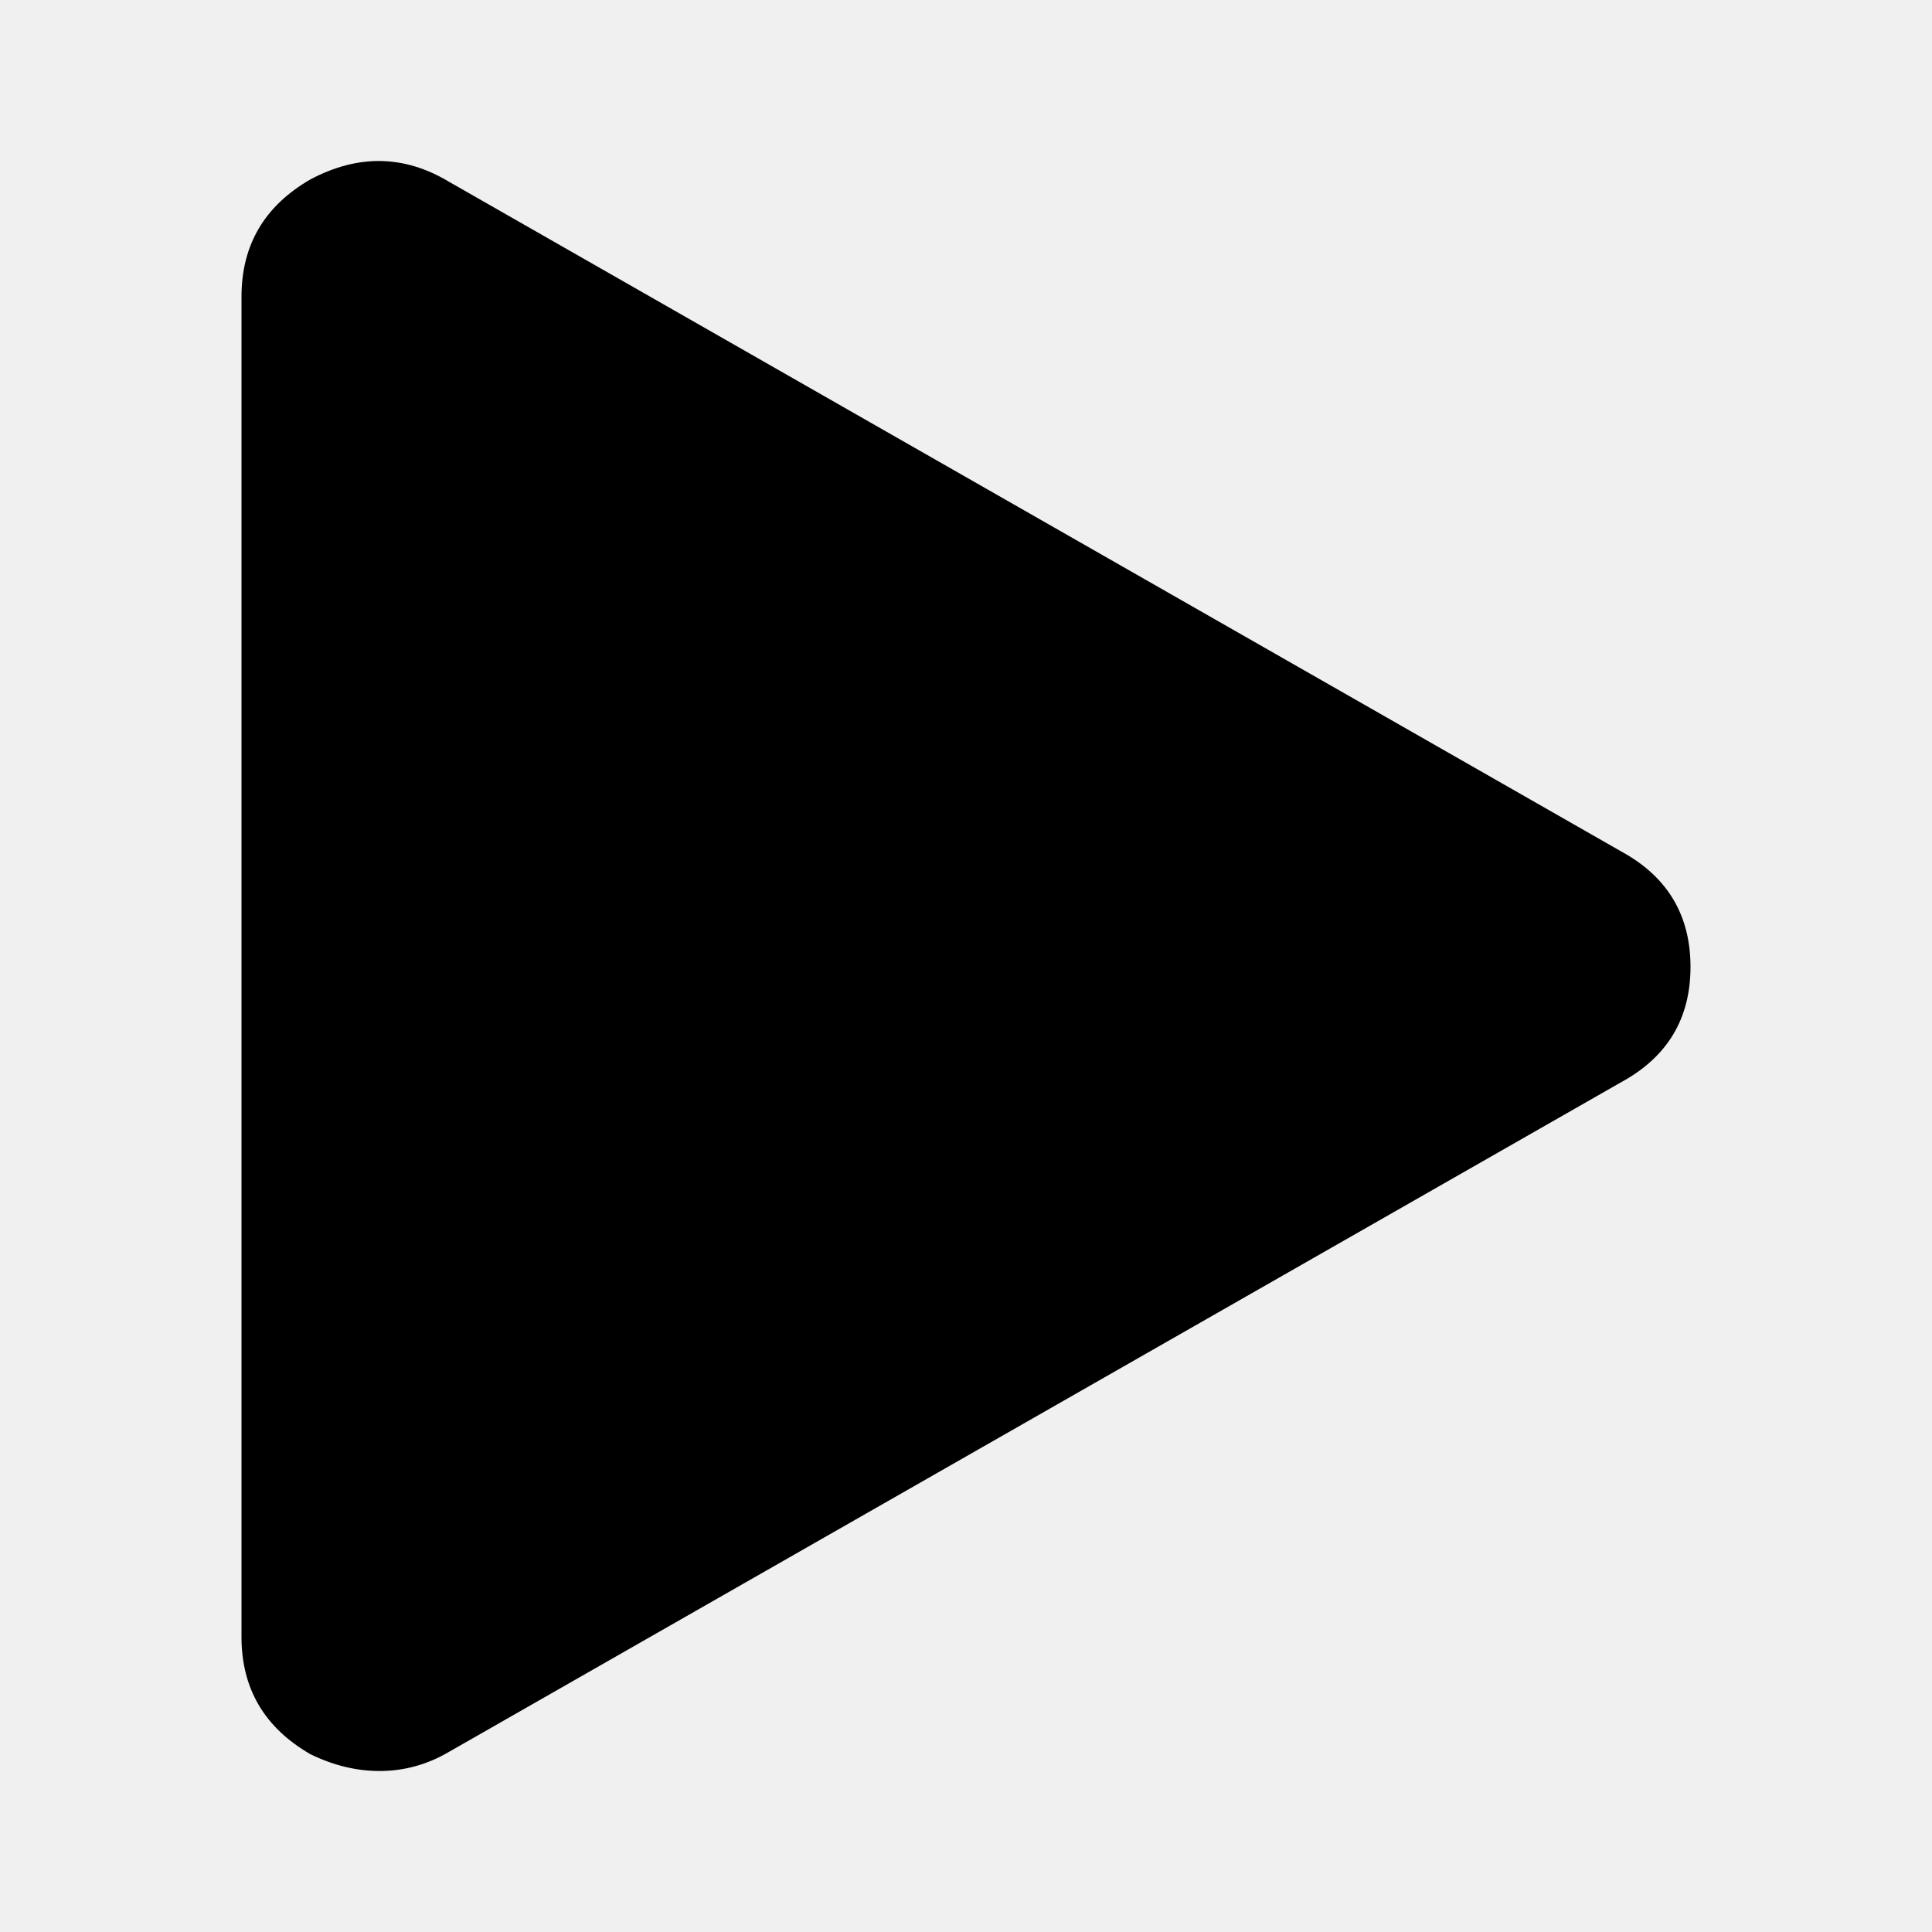
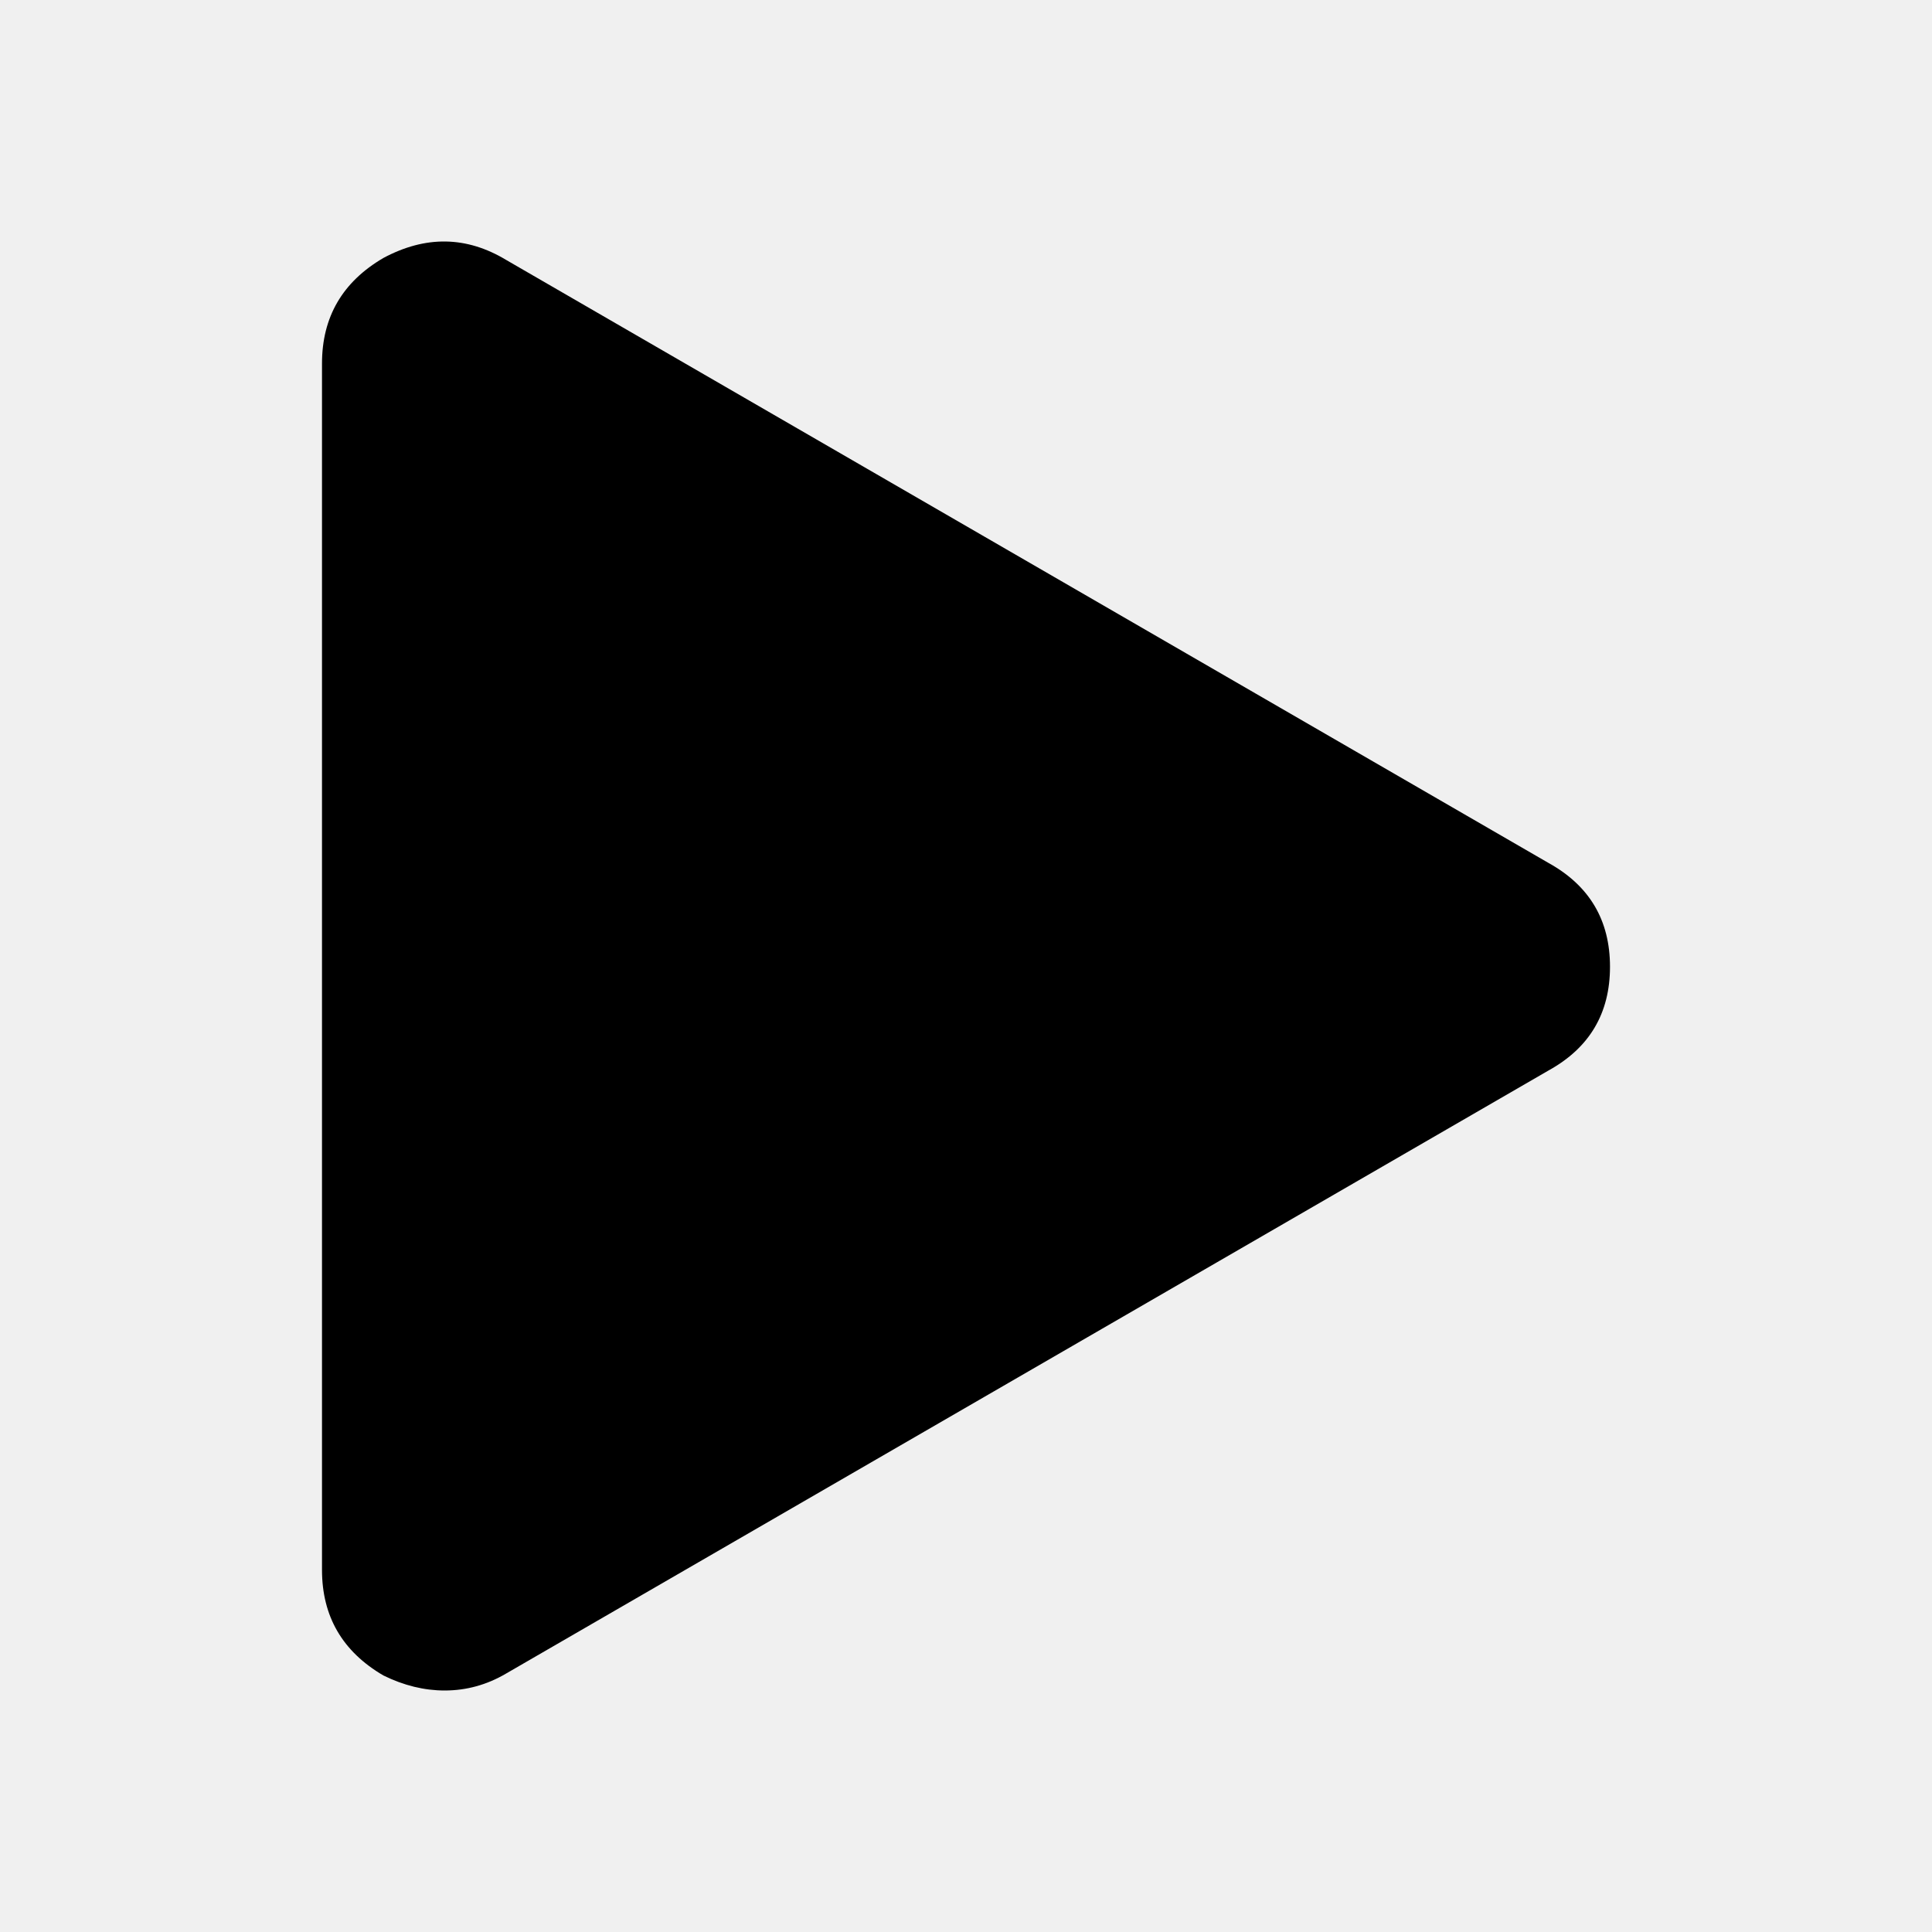
<svg xmlns="http://www.w3.org/2000/svg" xmlns:xlink="http://www.w3.org/1999/xlink" width="24px" height="24px" viewBox="0 0 24 24" version="1.1">
  <defs>
-     <path d="M5.571,2.254 C5.018,1.924 4.446,1.916 3.857,2.228 C3.286,2.557 3,3.043 3,3.685 L3,20.335 C3,20.977 3.286,21.463 3.857,21.792 C4.143,21.931 4.428,22 4.714,22 C5.018,22 5.304,21.922 5.571,21.766 L20.143,13.441 C20.714,13.129 21,12.652 21,12.011 C21,11.369 20.714,10.891 20.143,10.579 L5.571,2.254 Z" id="path-1" />
+     <path d="M6.286,3.228 C5.794,2.932 5.286,2.924 4.762,3.205 C4.254,3.502 4,3.939 4,4.516 L4,19.502 C4,20.079 4.254,20.516 4.762,20.813 C5.016,20.938 5.27,21 5.524,21 C5.793,21 6.048,20.93 6.286,20.79 L19.238,13.297 C19.746,13.016 20,12.587 20,12.009 C20,11.432 19.745,11.002 19.238,10.721 L6.286,3.228 Z" id="path-1" />
  </defs>
-   <g id="/-play" stroke="none" stroke-width="1" fill="none" fill-rule="evenodd">
+   <g id="play" stroke="none" stroke-width="1" fill="none" fill-rule="evenodd">
    <mask id="mask-2" fill="white">
      <use xlink:href="#path-1" />
    </mask>
    <use id="Shape" fill="#000000" fill-rule="nonzero" xlink:href="#path-1" />
  </g>
</svg>
